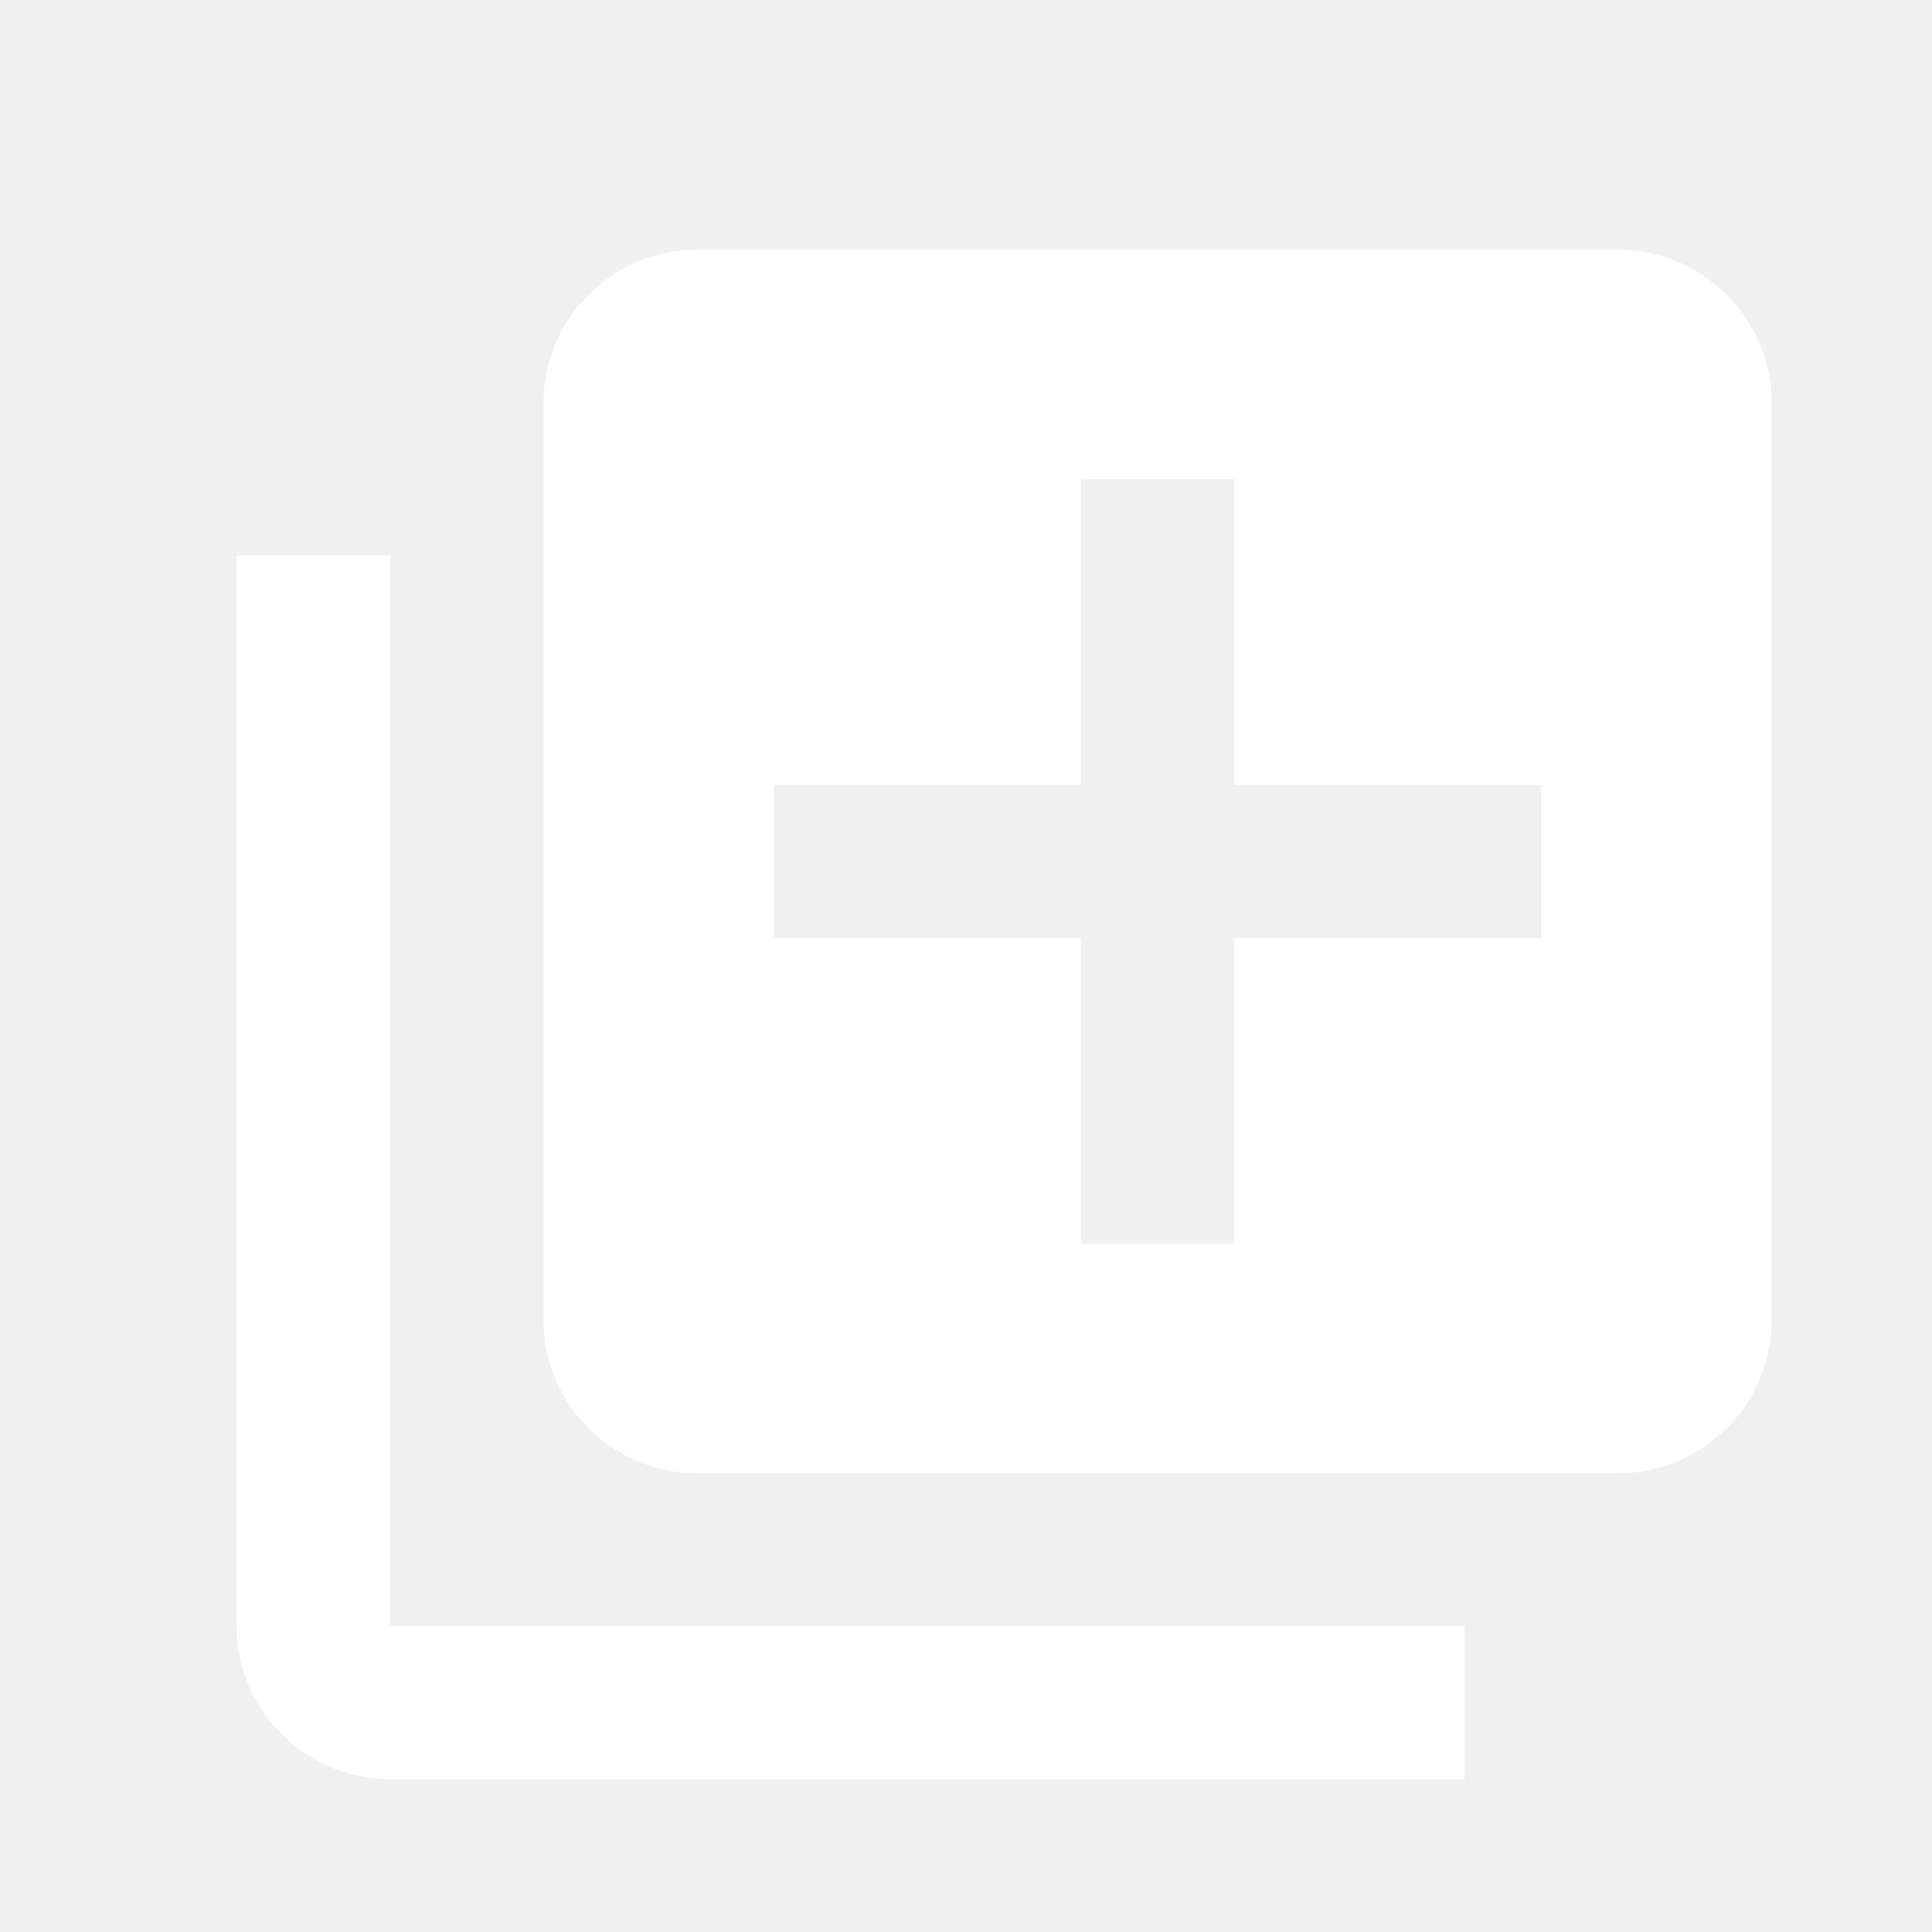
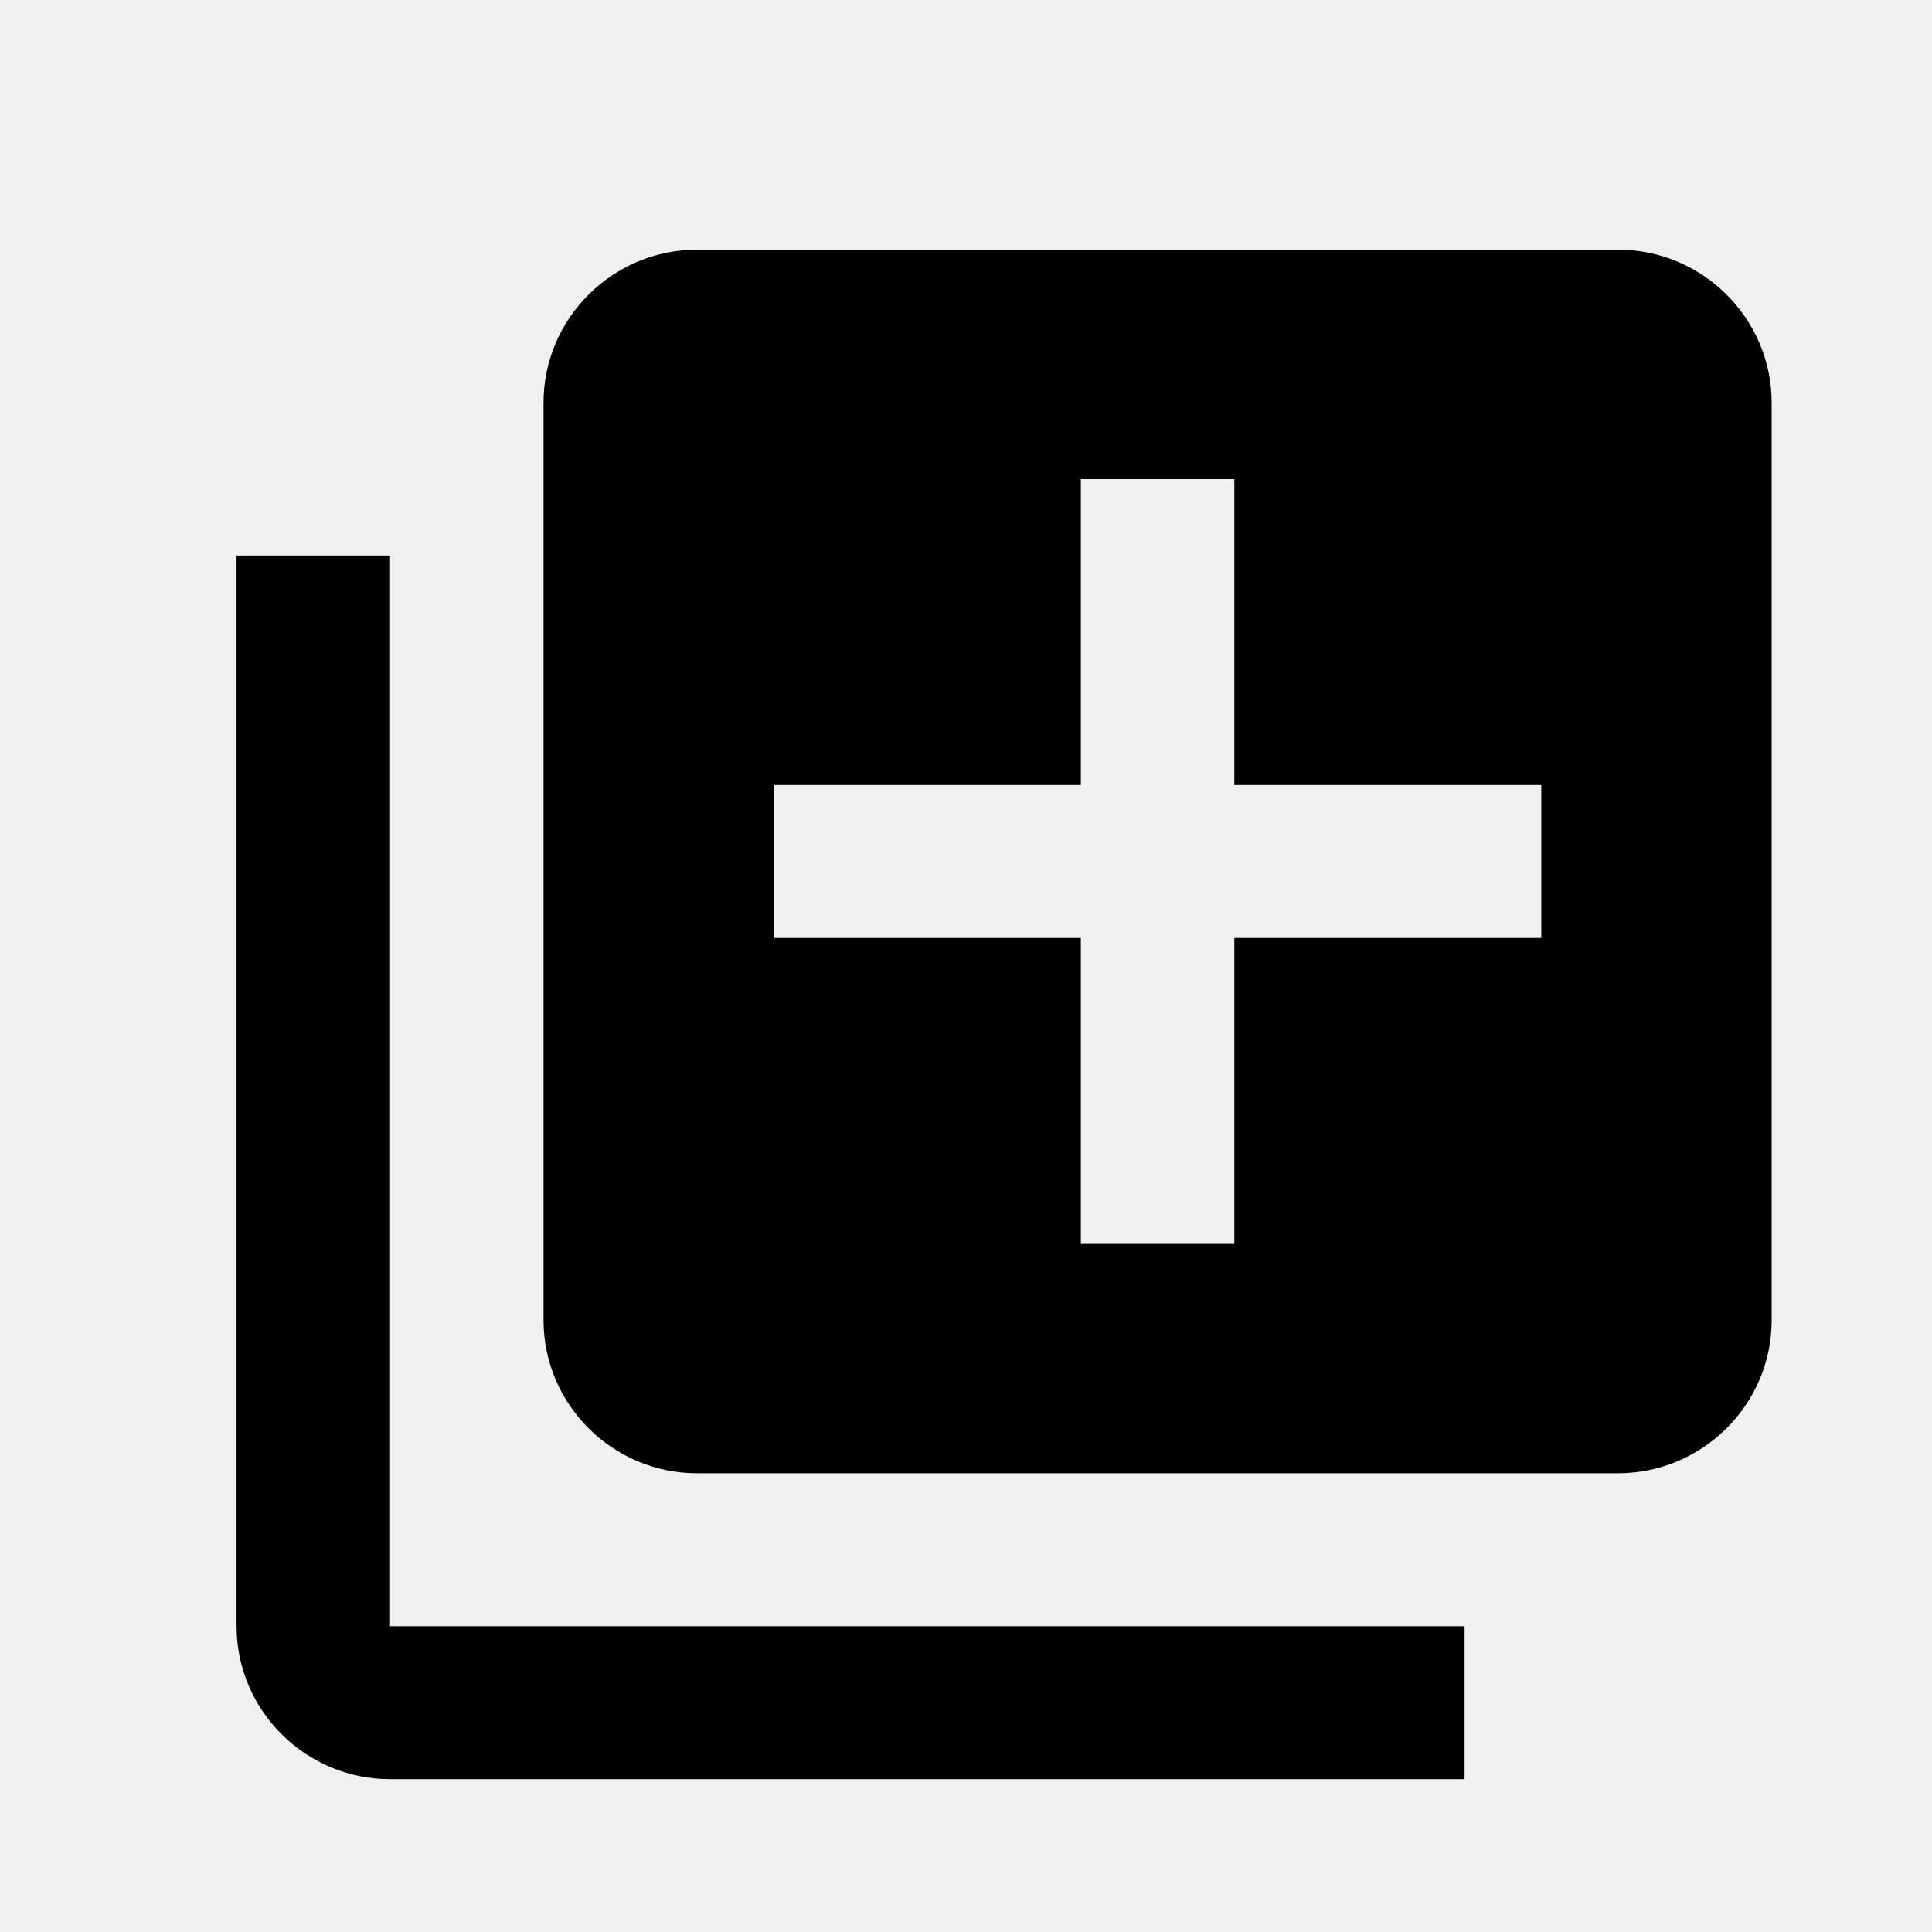
<svg xmlns="http://www.w3.org/2000/svg" width="18" height="18" viewBox="0 0 18 18" fill="none">
  <g clip-path="url(#clip0_195_894)">
-     <path d="M3.634 5.176H2.204V15.151C2.204 15.935 2.847 16.576 3.634 16.576H13.645V15.151H3.634V5.176ZM15.075 2.326H6.494C5.708 2.326 5.064 2.967 5.064 3.751V12.301C5.064 13.085 5.708 13.726 6.494 13.726H15.075C15.862 13.726 16.506 13.085 16.506 12.301V3.751C16.506 2.967 15.862 2.326 15.075 2.326ZM14.36 8.739H11.5V11.589H10.07V8.739H7.209V7.314H10.07V4.464H11.5V7.314H14.36V8.739Z" fill="white" />
+     <path d="M3.634 5.176H2.204V15.151C2.204 15.935 2.847 16.576 3.634 16.576H13.645V15.151H3.634V5.176ZM15.075 2.326H6.494C5.708 2.326 5.064 2.967 5.064 3.751V12.301C5.064 13.085 5.708 13.726 6.494 13.726H15.075C15.862 13.726 16.506 13.085 16.506 12.301V3.751C16.506 2.967 15.862 2.326 15.075 2.326ZM14.36 8.739H11.5V11.589H10.07V8.739H7.209V7.314H10.07V4.464H11.5V7.314H14.36V8.739Z" fill="black" />
  </g>
  <defs>
    <clipPath id="clip0_195_894">
      <rect width="17.163" height="17.1" fill="white" transform="translate(0.773346 0.902344)" />
    </clipPath>
  </defs>
</svg>
